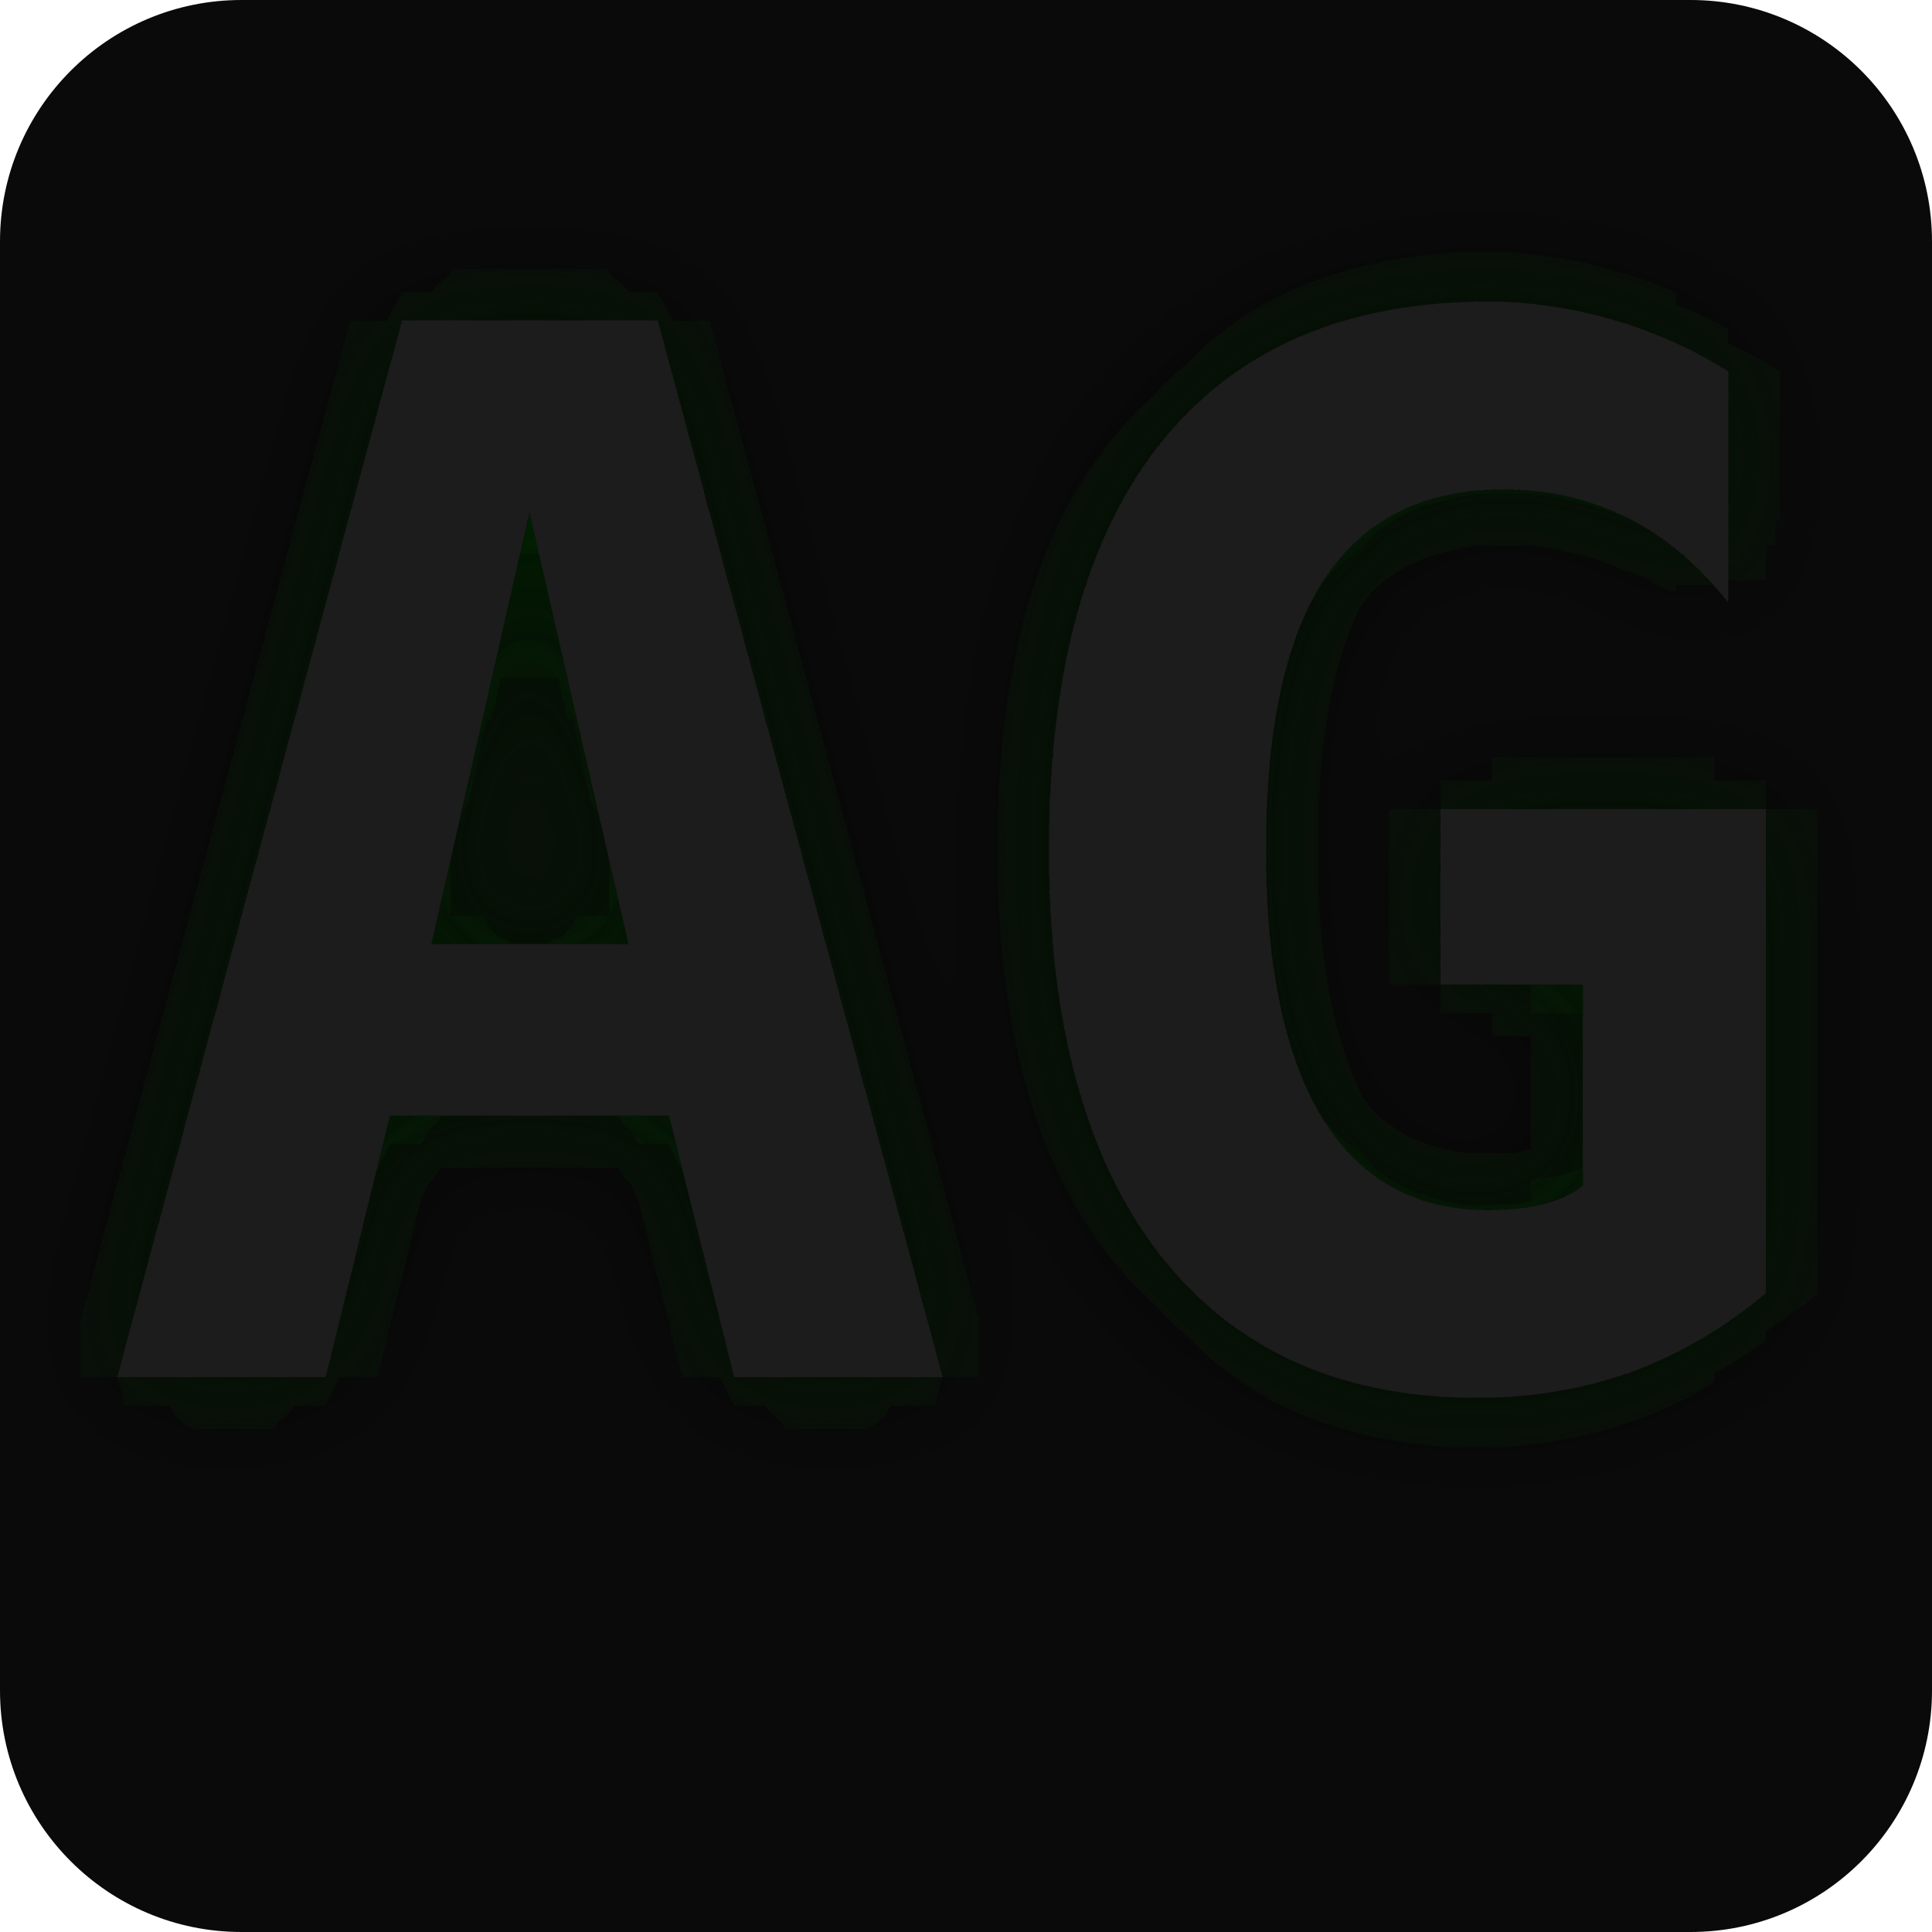
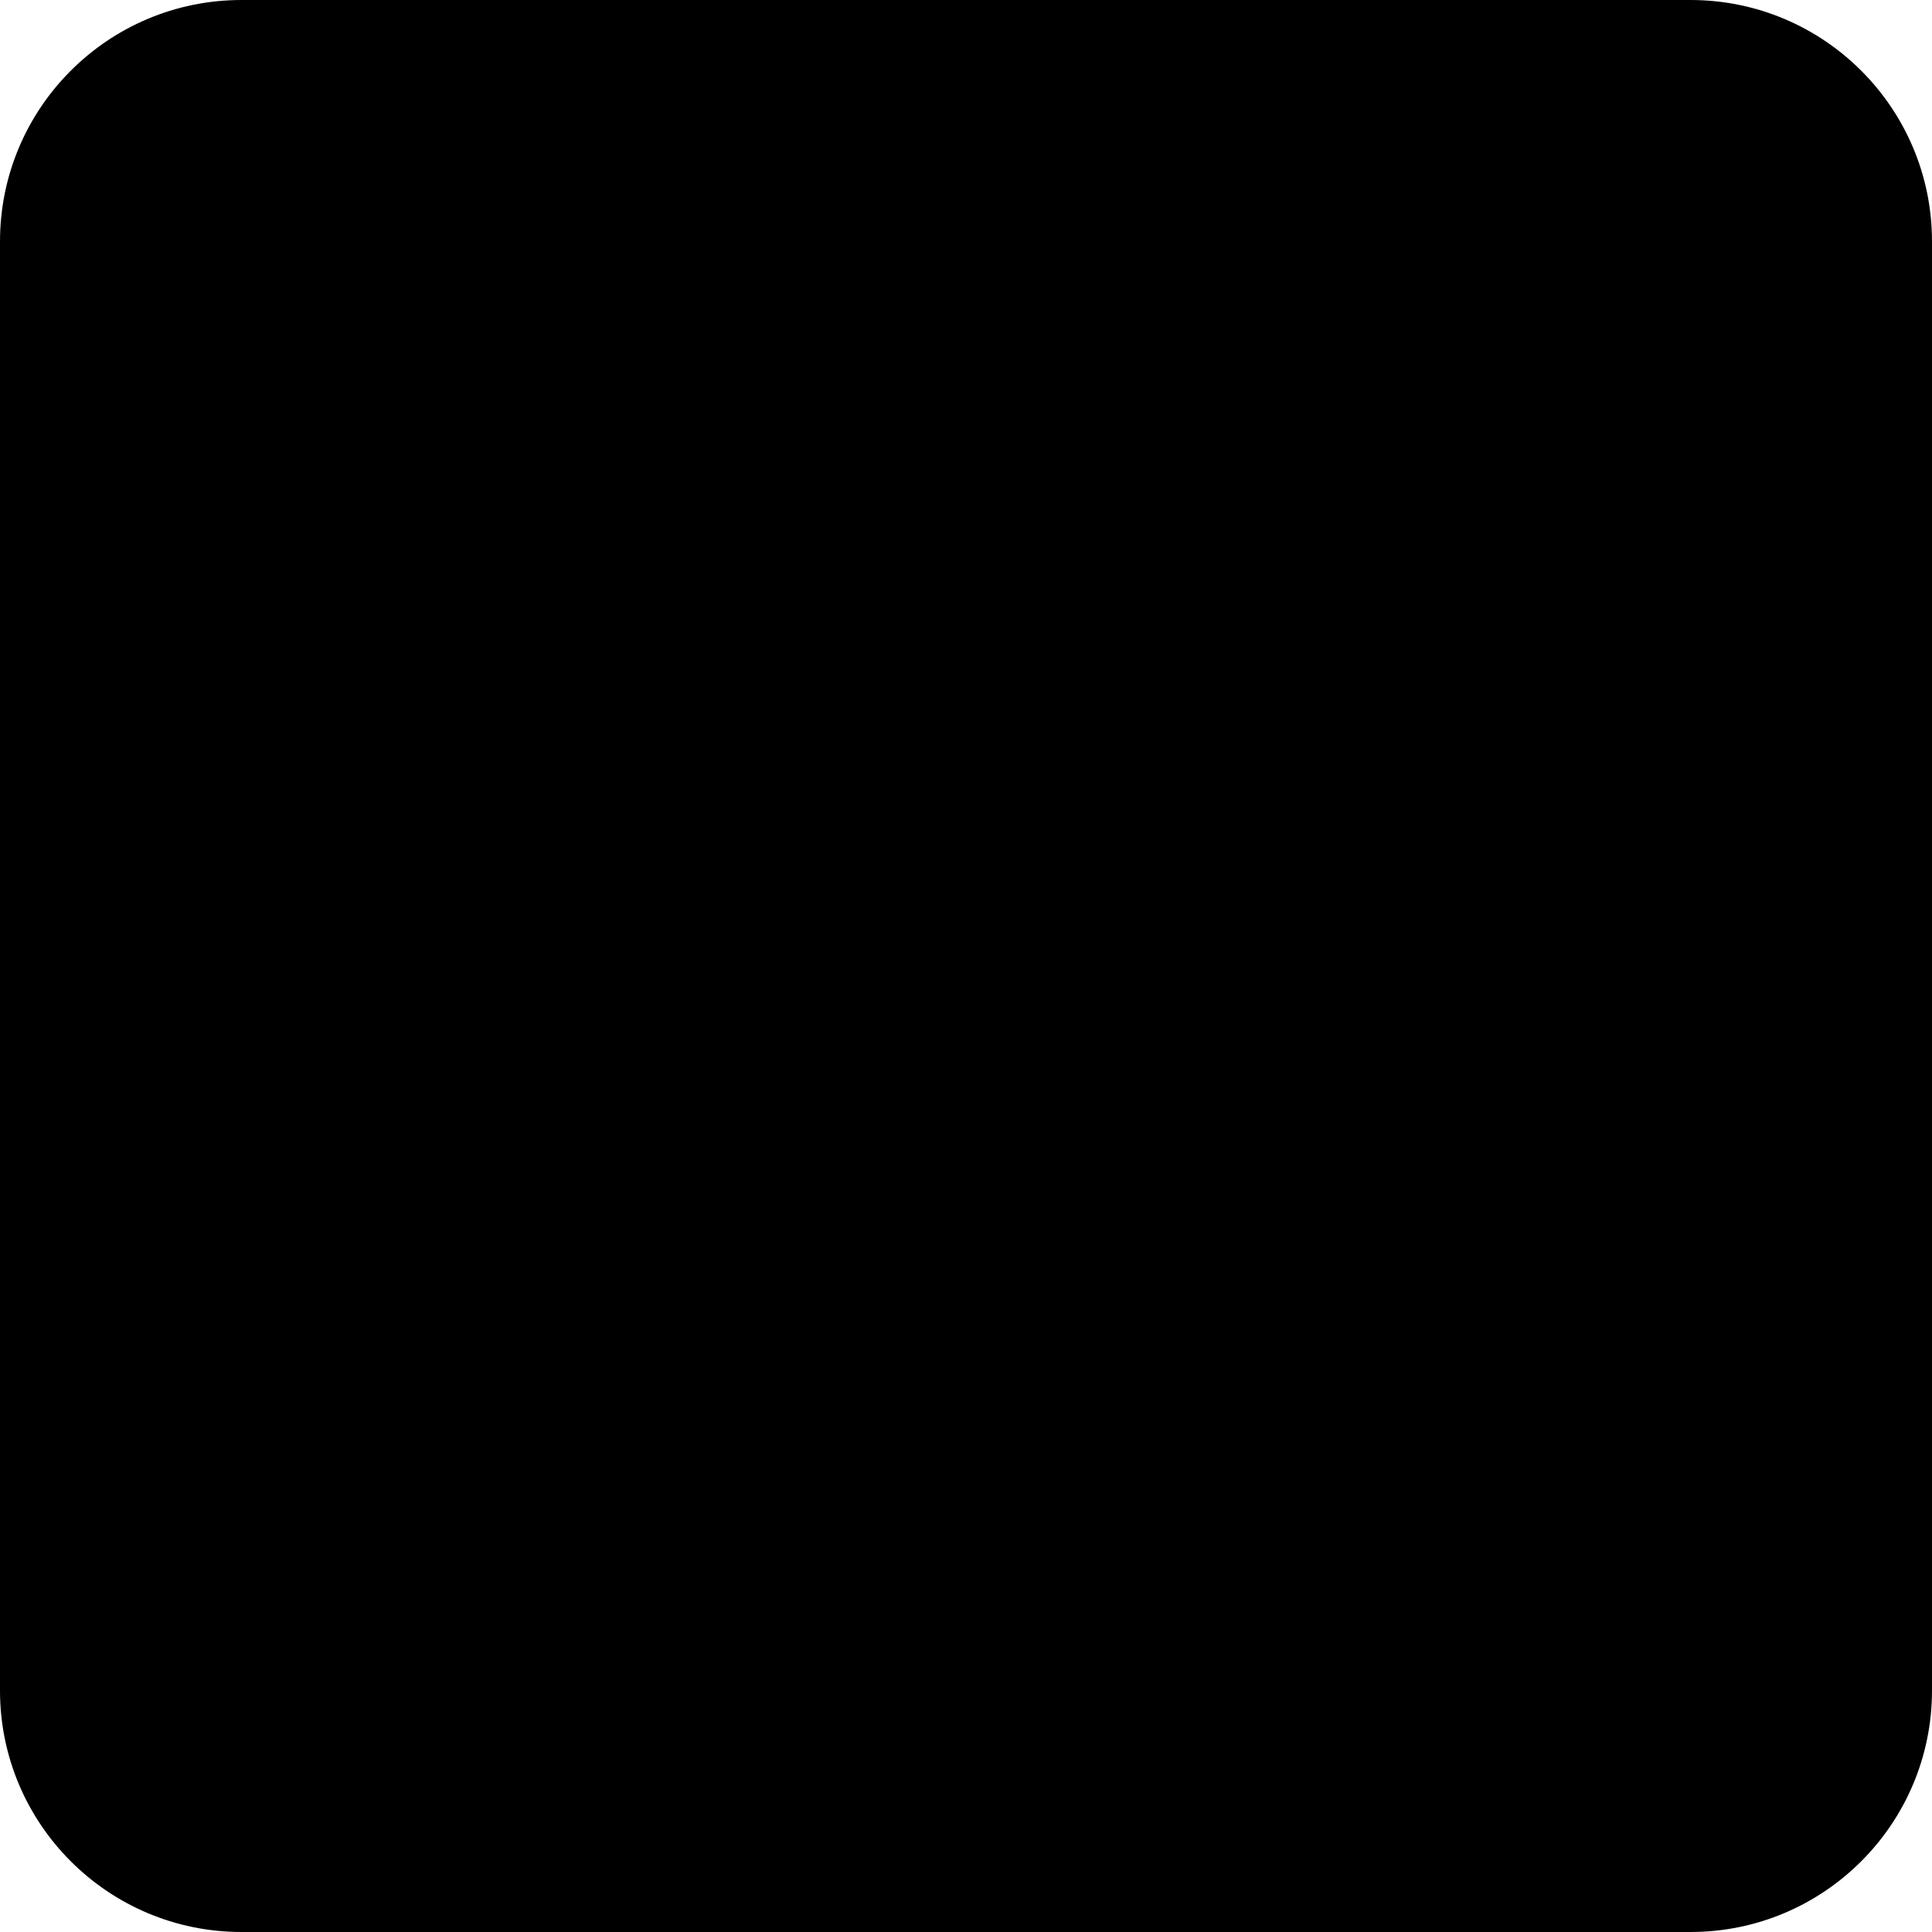
<svg xmlns="http://www.w3.org/2000/svg" width="32" height="32" viewBox="0 0 32 32" version="1.1">
  <style>
    .text {
      font-family: monospace;
      font-size: 24px;
      font-weight: bold;
-       fill: #1a1a1a;
      filter: url(#glow);
    }
-     .background {
-       fill: #0a0a0a;
-     }
+     
  </style>
  <defs>
    <filter id="glow" x="-50%" y="-50%" width="200%" height="200%">
      <feGaussianBlur in="SourceGraphic" stdDeviation="1" result="blur" />
      <feColorMatrix in="blur" type="matrix" values="0 0 0 0 0   0 1 0 0 0   0 0 0 0 0  0 0 0 0.9 0" />
      <feMerge>
        <feMergeNode />
        <feMergeNode in="SourceGraphic" />
      </feMerge>
    </filter>
  </defs>
  <rect class="background" width="32" height="32" rx="4" />
  <text x="50%" y="50%" class="text" text-anchor="middle" dominant-baseline="middle">
    AG
  </text>
</svg>
